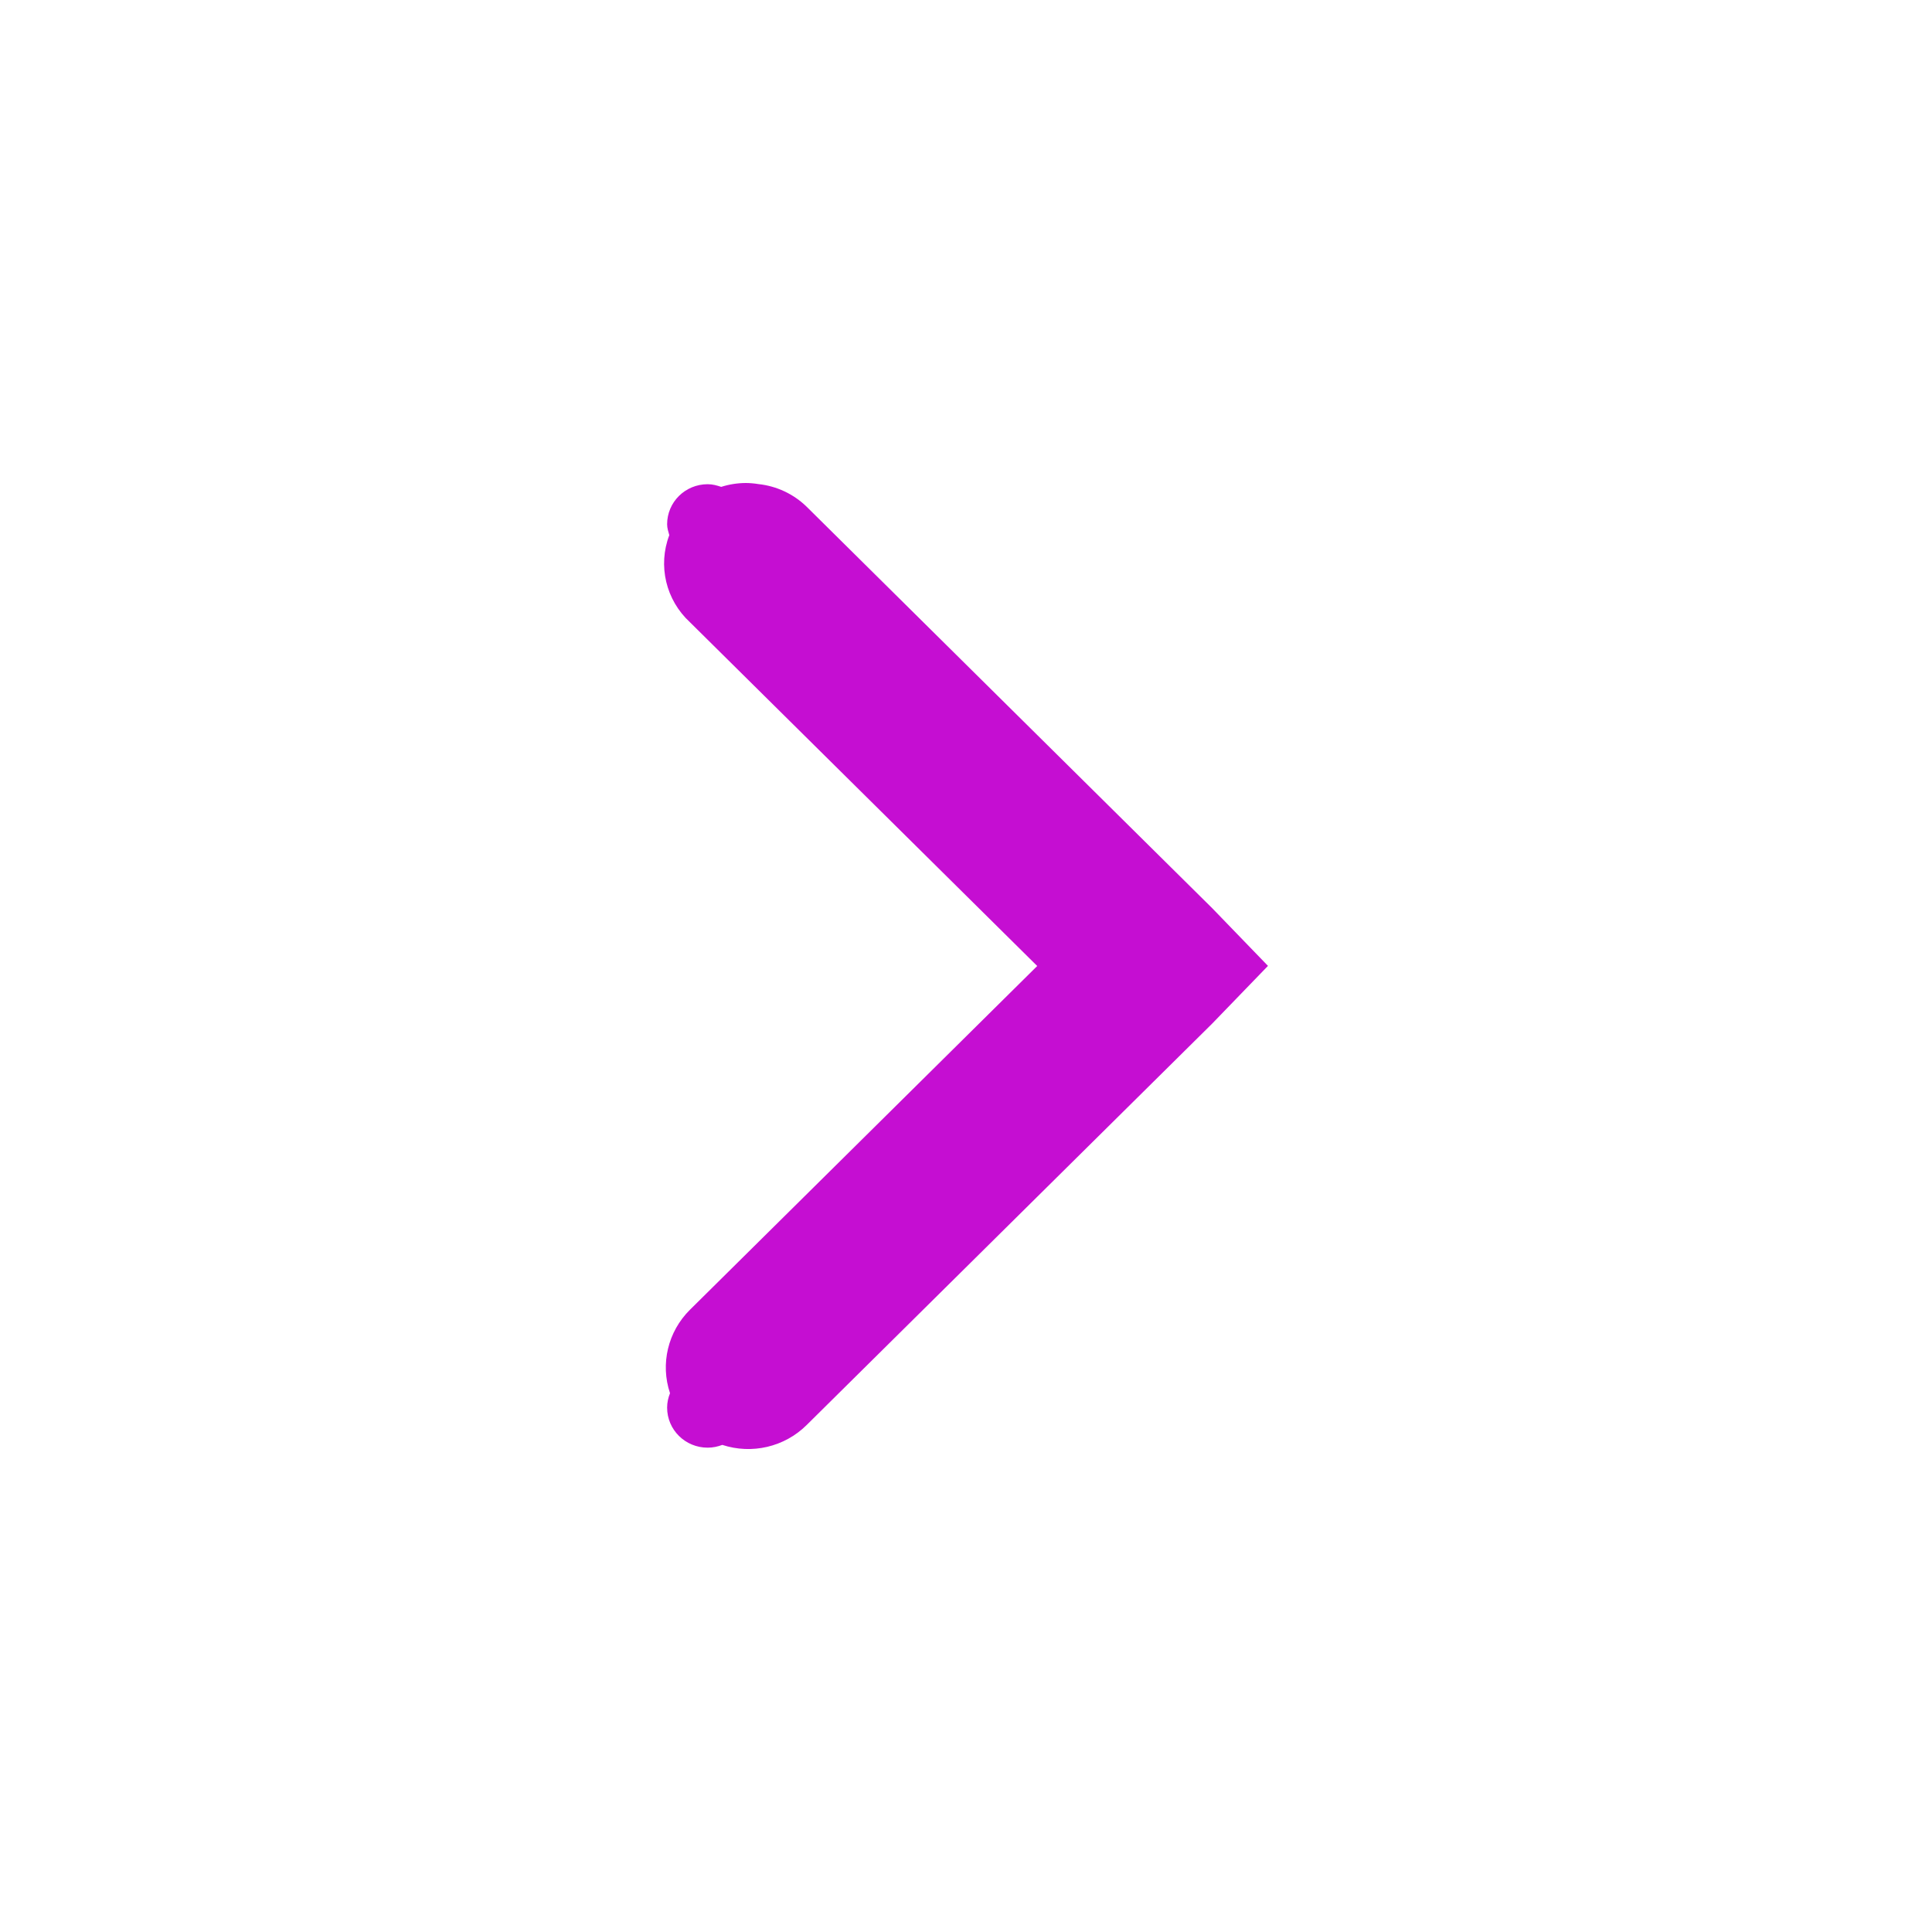
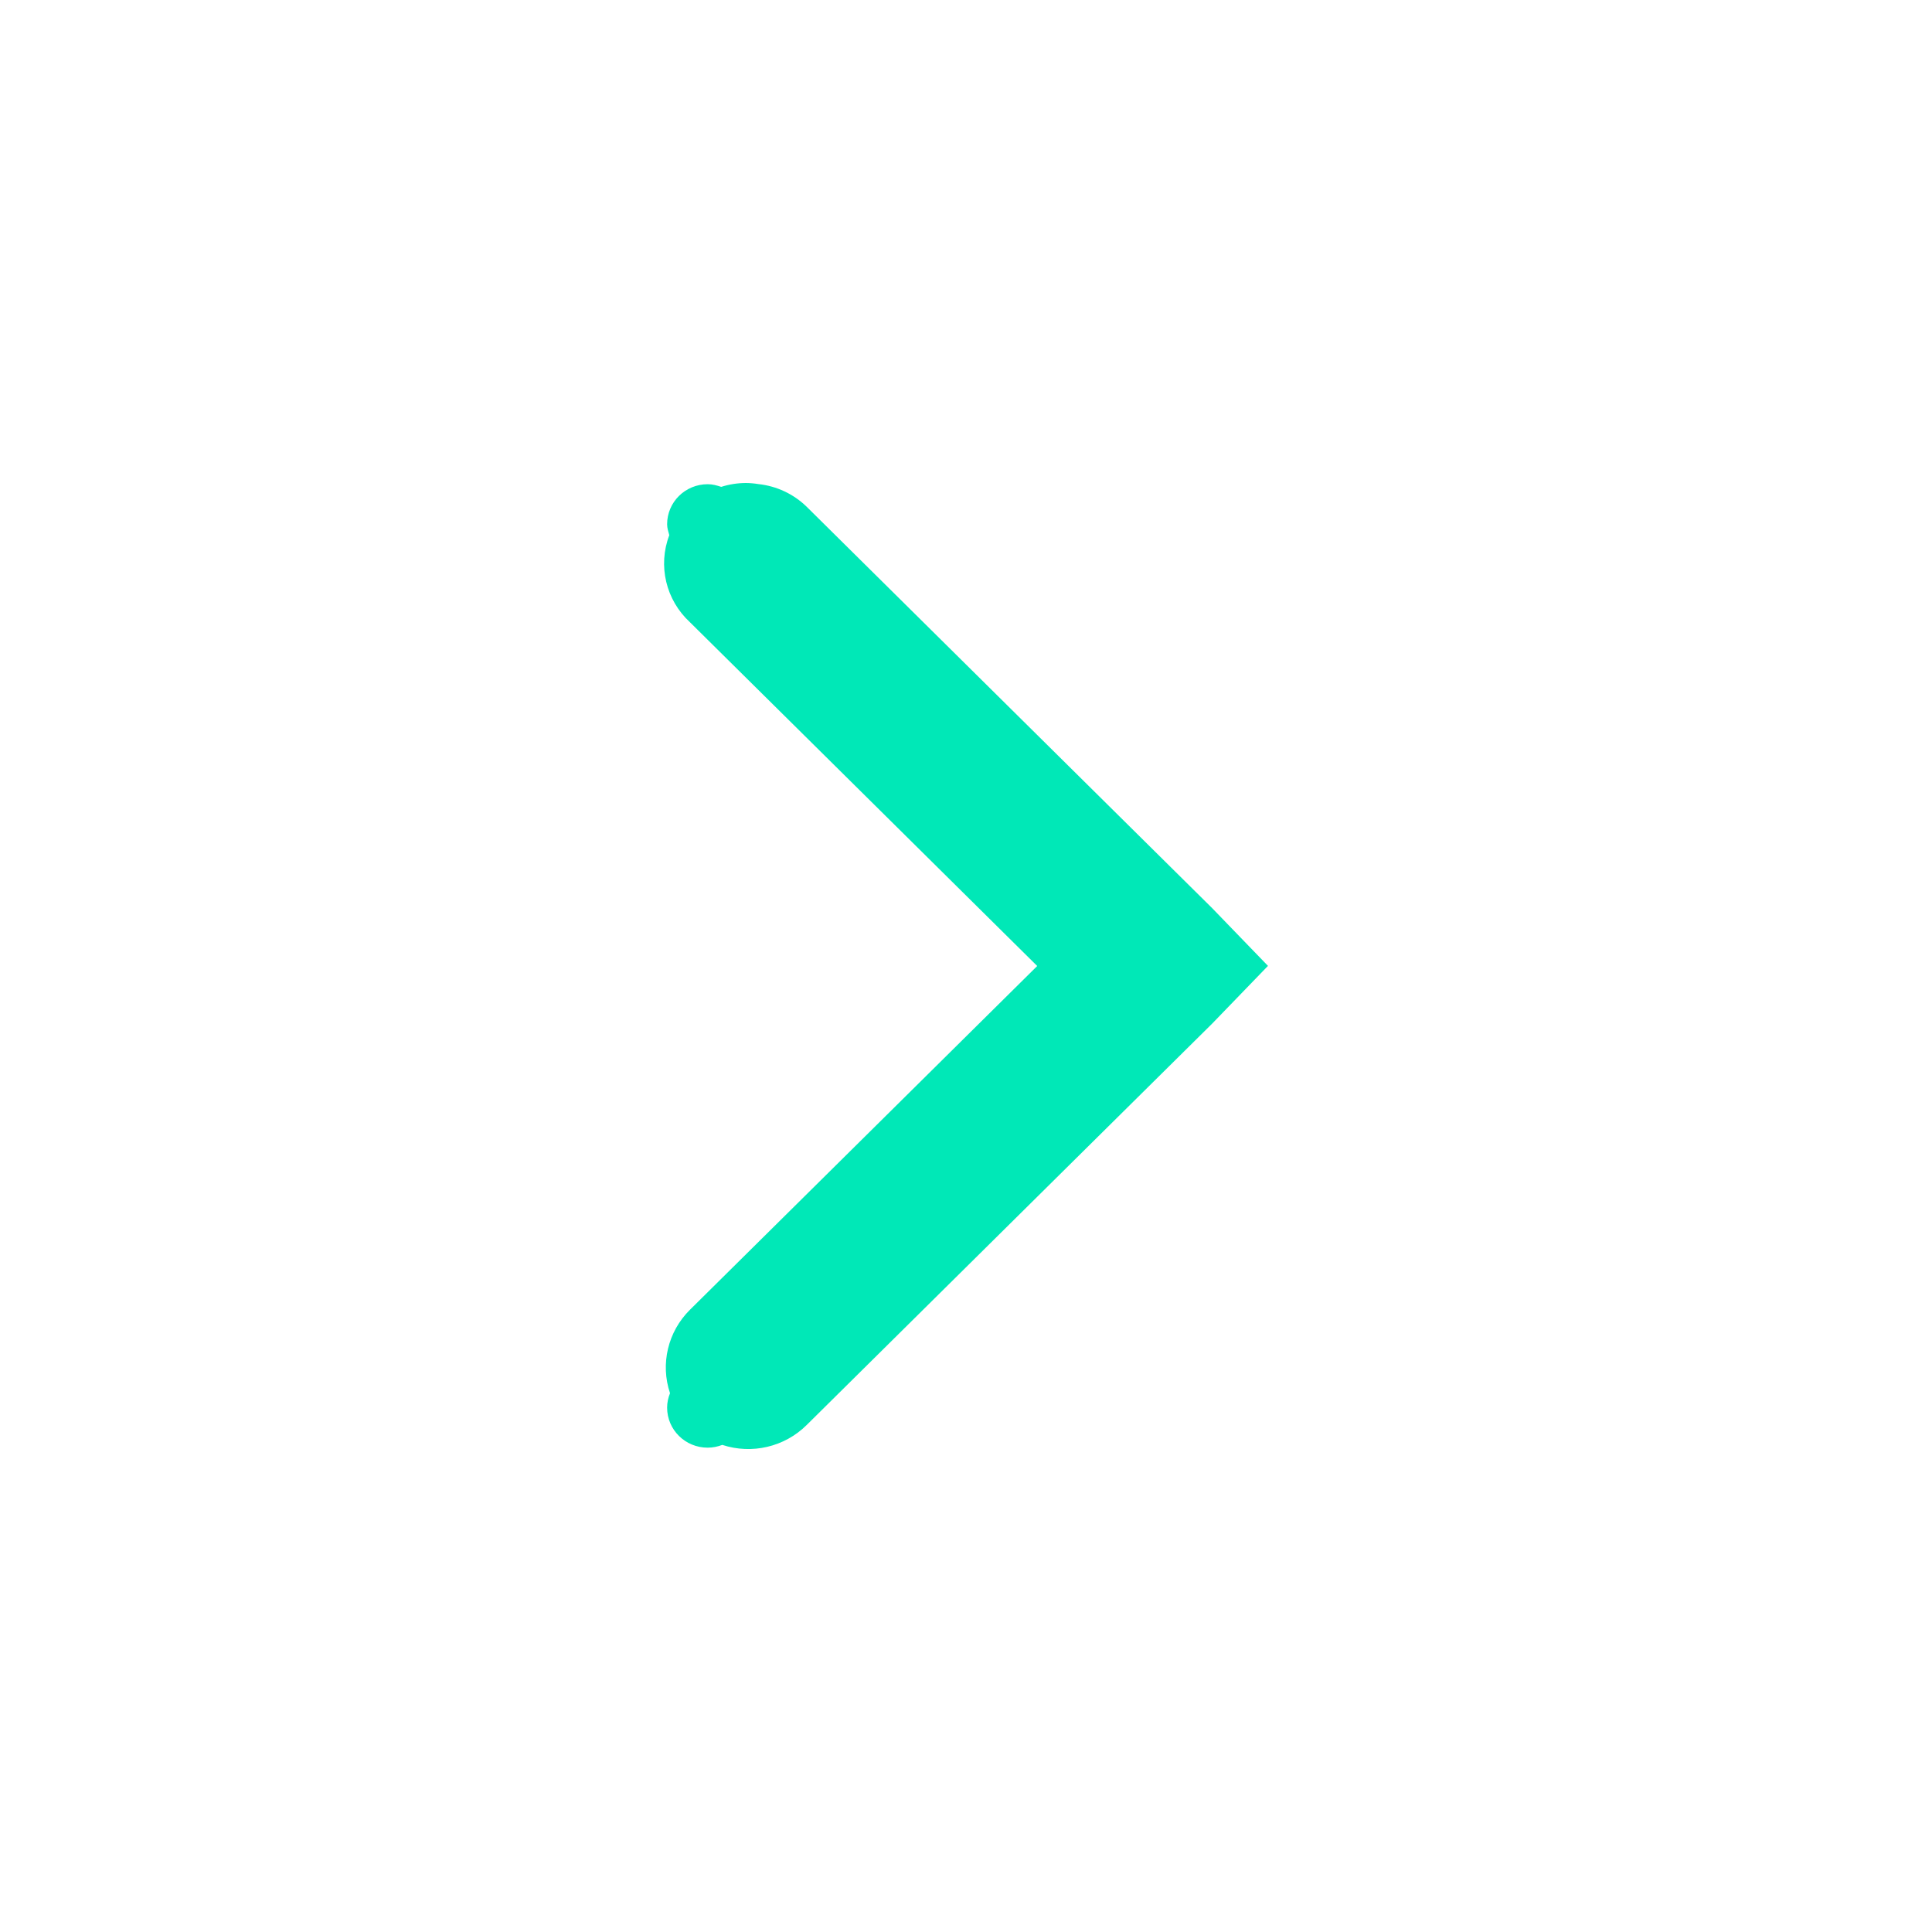
<svg xmlns="http://www.w3.org/2000/svg" xmlns:ns1="http://www.openswatchbook.org/uri/2009/osb" width="16" version="1.1" id="svg7384" height="16">
  <defs id="defs7386">
    <linearGradient ns1:paint="solid" id="selected_bg_color">
      <stop id="stop4147" offset="0" style="stop-color:#5294e2;stop-opacity:1;" />
    </linearGradient>
  </defs>
  <g transform="translate(-100.0002,-747)" style="display:inline" id="layer9" />
  <g transform="translate(-100.0002,-747)" id="layer10" />
  <g transform="translate(-100.0002,-747)" id="layer11" />
  <g transform="translate(-100.0002,-747)" id="layer13" />
  <g transform="translate(-100.0002,-747)" id="layer14" />
  <g transform="translate(-100.0002,-747)" style="display:inline" id="layer15" />
  <g transform="translate(-100.0002,-747)" style="display:inline" id="g71291" />
  <g transform="translate(-100.0002,-747)" style="display:inline" id="g4953" />
  <g transform="translate(-100.0002,-747)" style="display:inline" id="layer12">
-     <path id="path6040" d="m 106.177,751 a 0.672,0.665 0 0 1 0.104,0.009 0.672,0.665 0 0 1 0.399,0.187 l 3.359,3.325 0.462,0.478 -0.462,0.478 -3.359,3.325 a 0.683,0.676 0 0 1 -0.698,0.164 c -0.037,0.014 -0.078,0.023 -0.121,0.023 -0.186,0 -0.336,-0.148 -0.336,-0.332 0,-0.042 0.009,-0.082 0.024,-0.119 a 0.683,0.676 0 0 1 0.165,-0.691 l 2.876,-2.847 -2.876,-2.847 a 0.672,0.665 0 0 1 -0.171,-0.721 c -0.008,-0.029 -0.018,-0.058 -0.018,-0.09 0,-0.184 0.15,-0.332 0.336,-0.332 0.04,0 0.076,0.01 0.112,0.022 A 0.672,0.665 0 0 1 106.177,751 Z" style="color:#000000;font-style:normal;font-variant:normal;font-weight:normal;font-stretch:normal;font-size:medium;line-height:normal;font-family:Sans;-inkscape-font-specification:Sans;text-indent:0;text-align:start;text-decoration:none;text-decoration-line:none;letter-spacing:normal;word-spacing:normal;text-transform:none;writing-mode:lr-tb;direction:ltr;baseline-shift:baseline;text-anchor:start;display:inline;overflow:visible;visibility:visible;fill:#c50ed2;fill-opacity:1;stroke:none;stroke-width:2;marker:none;enable-background:accumulate" />
+     <path id="path6040" d="m 106.177,751 a 0.672,0.665 0 0 1 0.104,0.009 0.672,0.665 0 0 1 0.399,0.187 l 3.359,3.325 0.462,0.478 -0.462,0.478 -3.359,3.325 a 0.683,0.676 0 0 1 -0.698,0.164 c -0.037,0.014 -0.078,0.023 -0.121,0.023 -0.186,0 -0.336,-0.148 -0.336,-0.332 0,-0.042 0.009,-0.082 0.024,-0.119 a 0.683,0.676 0 0 1 0.165,-0.691 l 2.876,-2.847 -2.876,-2.847 a 0.672,0.665 0 0 1 -0.171,-0.721 c -0.008,-0.029 -0.018,-0.058 -0.018,-0.09 0,-0.184 0.15,-0.332 0.336,-0.332 0.04,0 0.076,0.01 0.112,0.022 A 0.672,0.665 0 0 1 106.177,751 Z" style="color:#000000;font-style:normal;font-variant:normal;font-weight:normal;font-stretch:normal;font-size:medium;line-height:normal;font-family:Sans;-inkscape-font-specification:Sans;text-indent:0;text-align:start;text-decoration:none;text-decoration-line:none;letter-spacing:normal;word-spacing:normal;text-transform:none;writing-mode:lr-tb;direction:ltr;baseline-shift:baseline;text-anchor:start;display:inline;overflow:visible;visibility:visible;fill:#00e8b7;fill-opacity:1;stroke:none;stroke-width:2;marker:none;enable-background:accumulate" />
  </g>
</svg>
